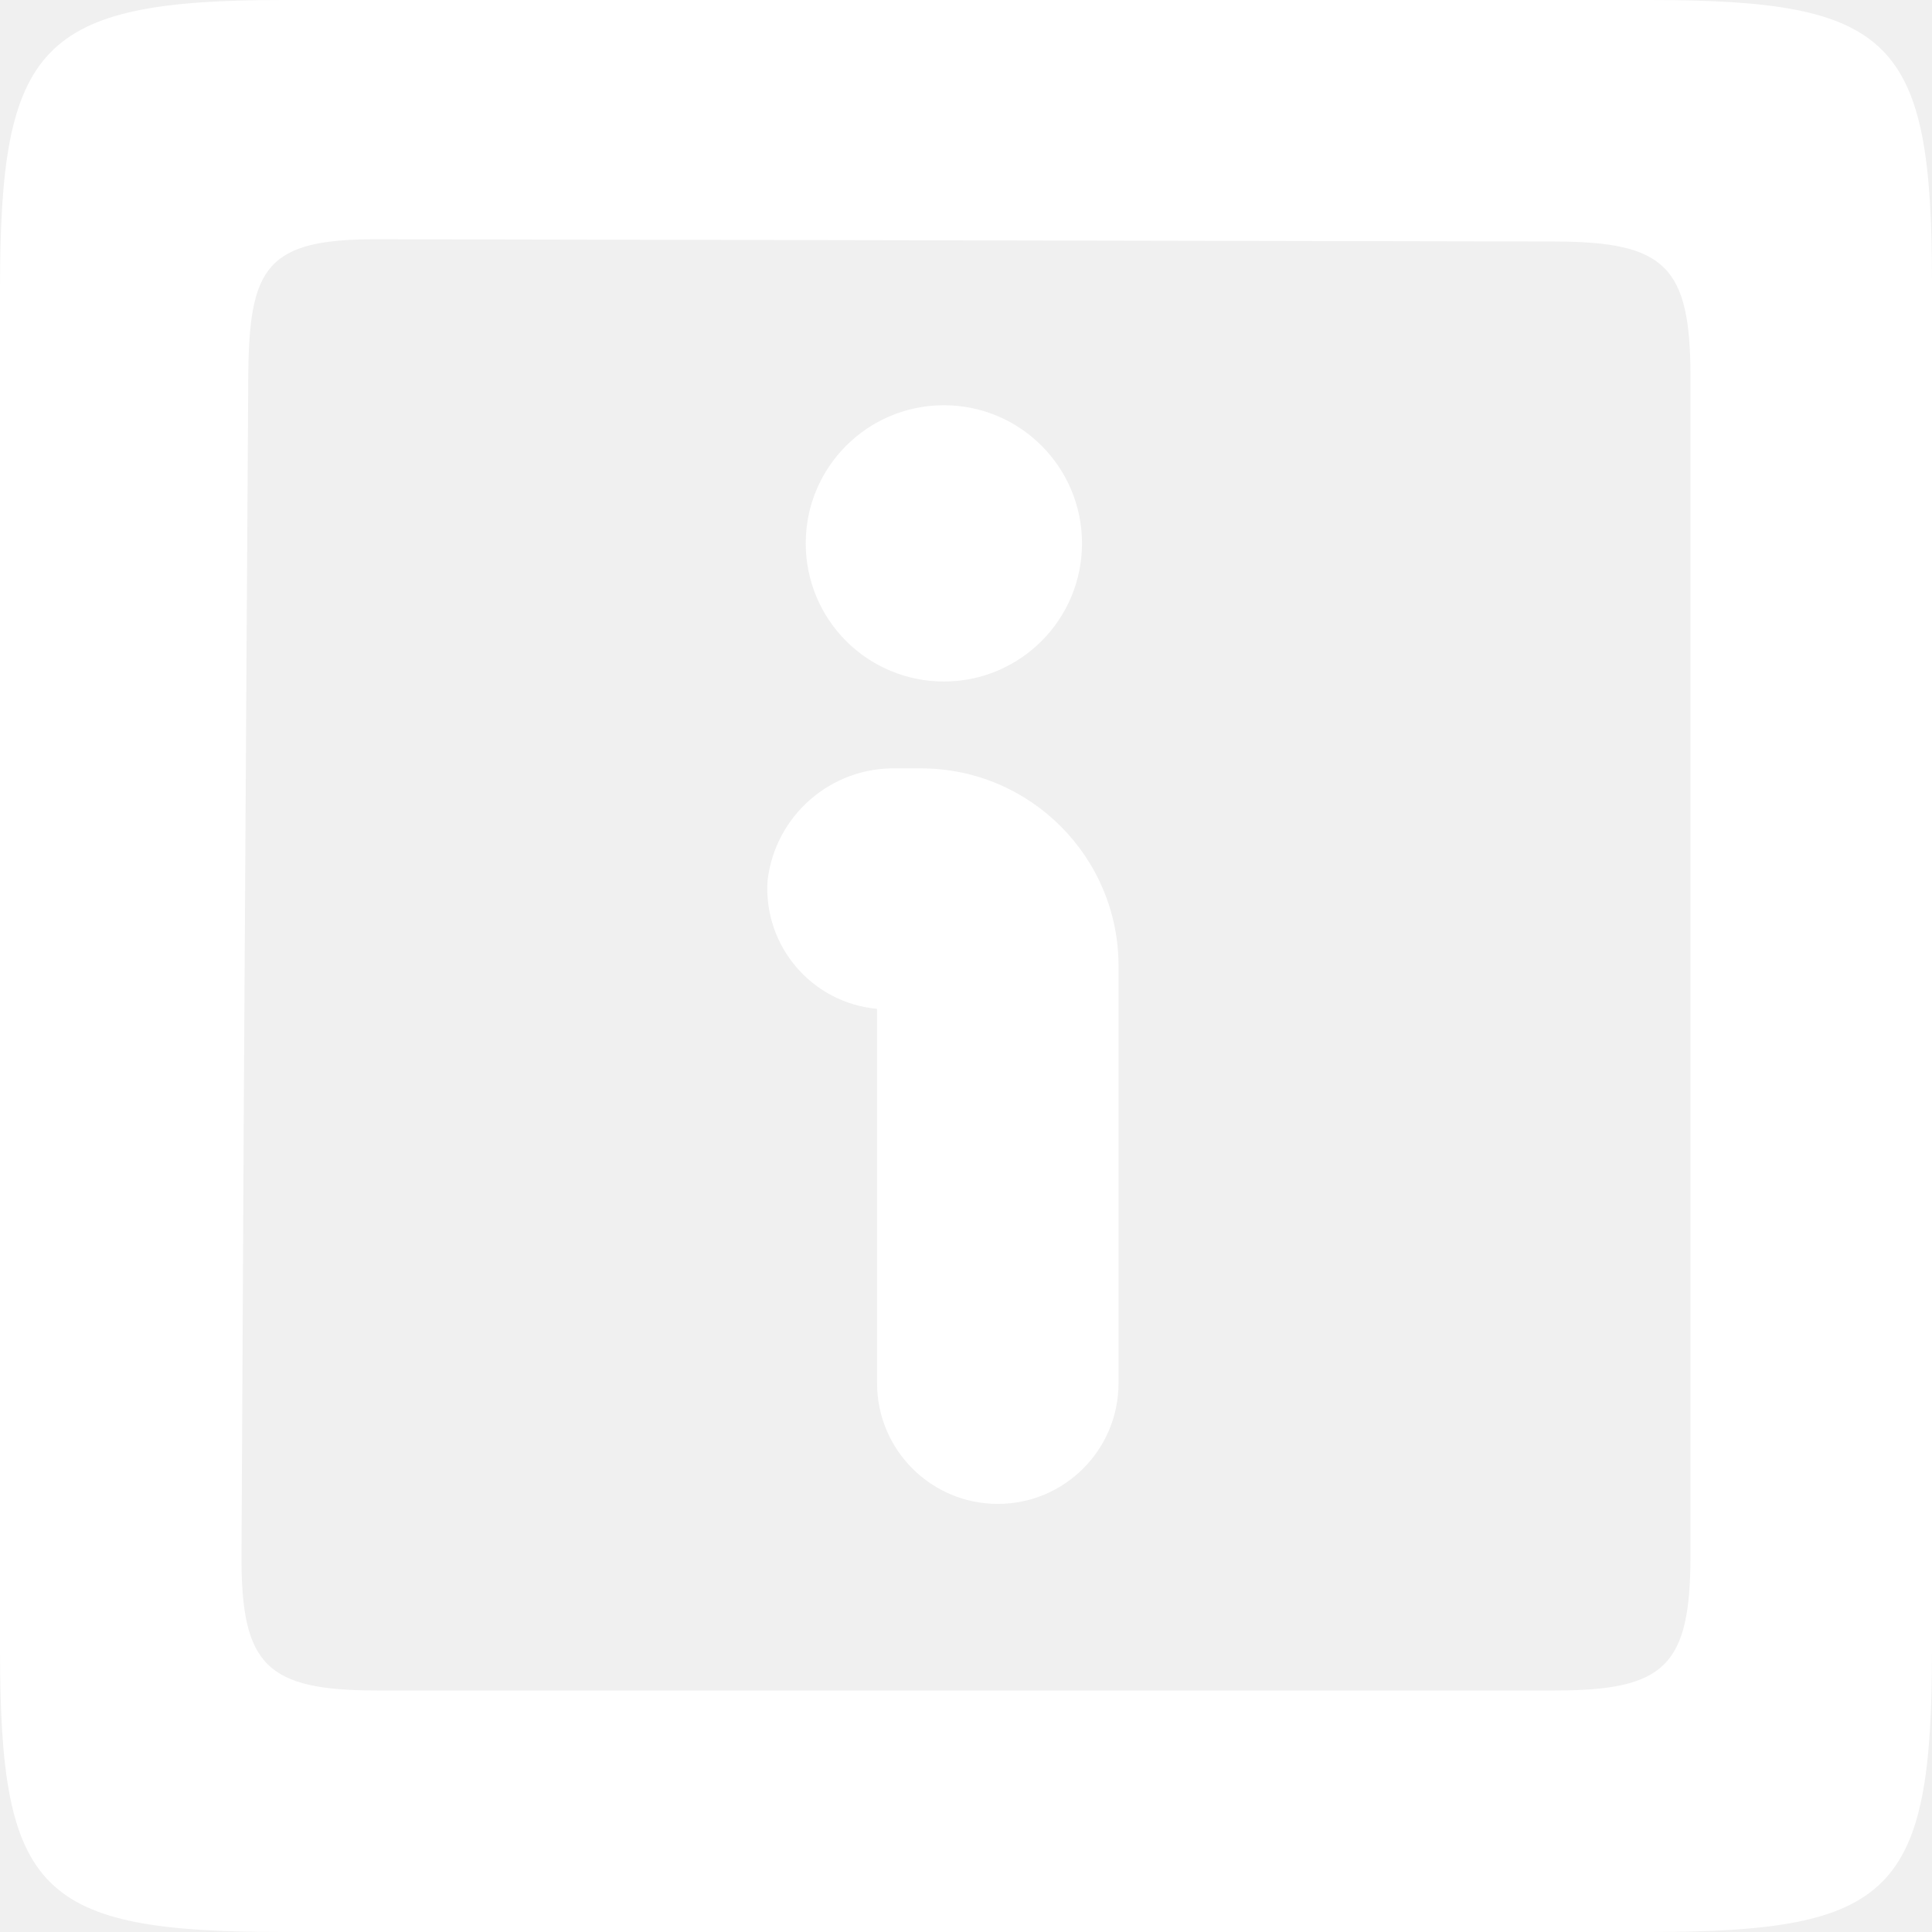
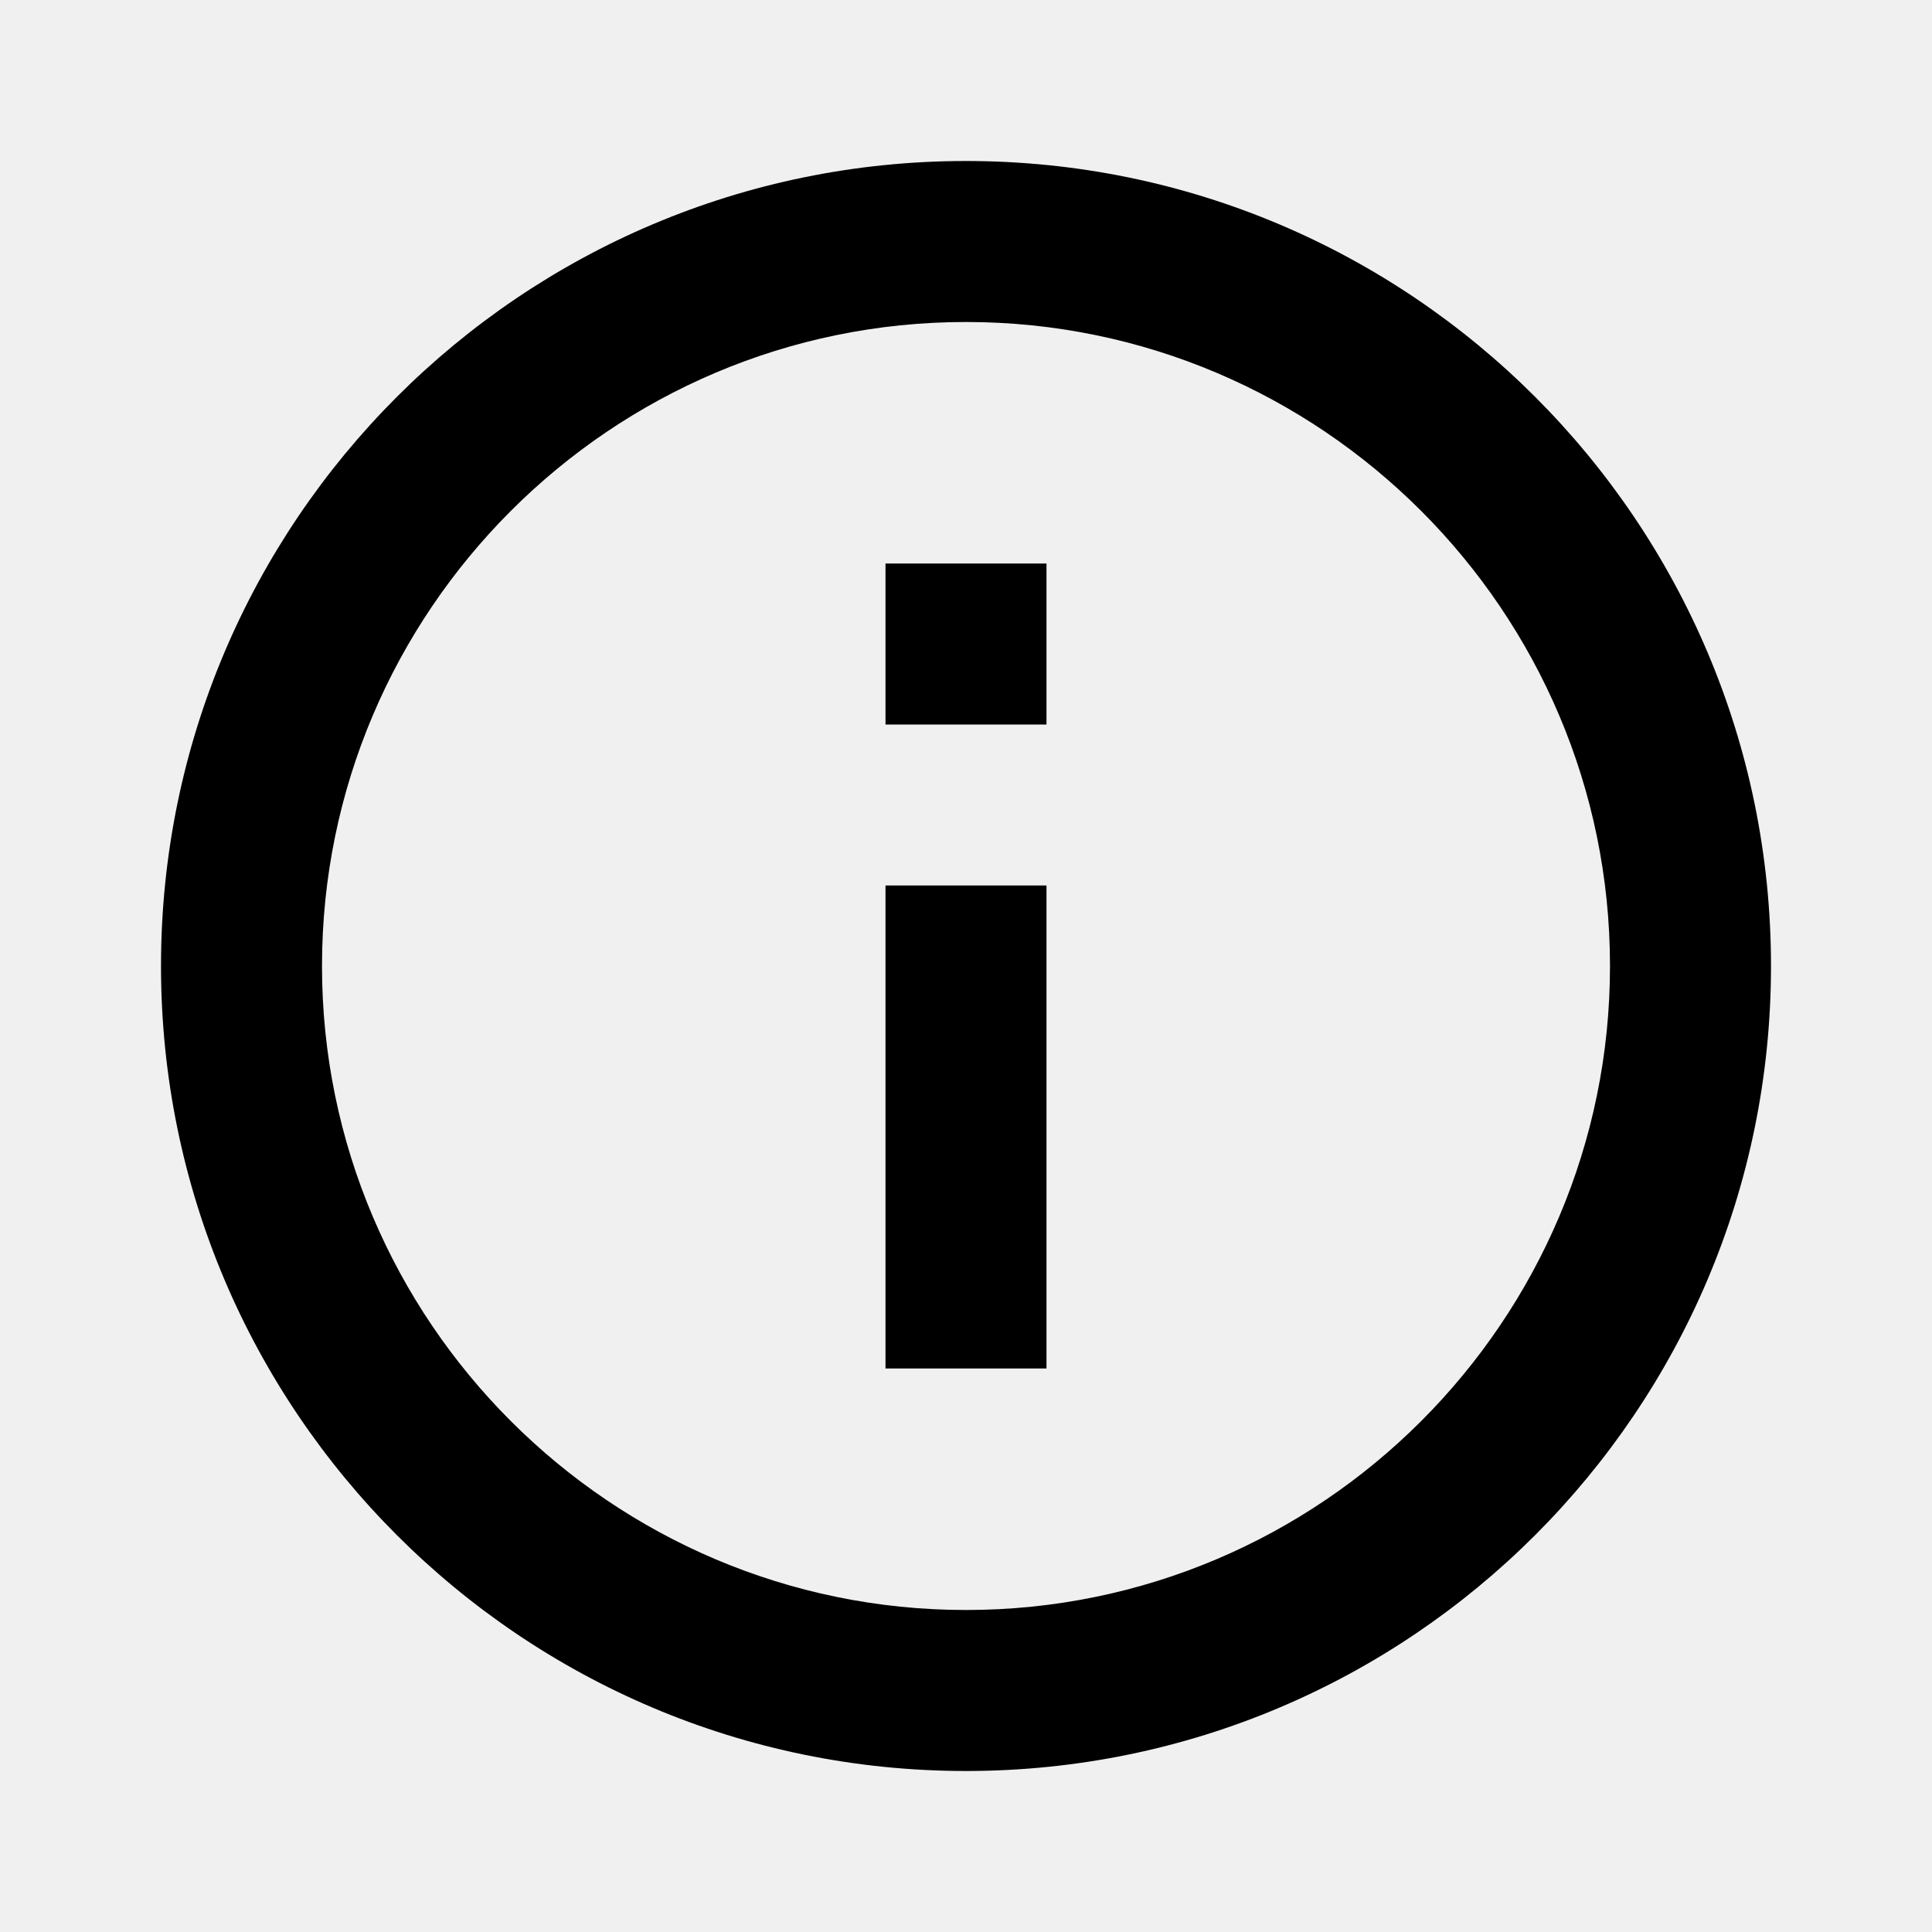
- <svg xmlns="http://www.w3.org/2000/svg" id="Layer_1" data-name="Layer 1" viewBox="0 0 24 24" width="512" height="512" version="1.1">
-   <defs id="defs1" />
-   <path d="m 24,3.516 v 16.969 C 24,23.516 23.517,24 20.484,24 H 3.516 C 0.483,24 0,23.516 0,20.484 c 0,0 0,-3.835 0,-6.651 C 0,11.018 0,3.591 0,3.591 0,0.559 0.483,0 3.516,0 h 16.969 C 23.517,0 24,0.484 24,3.516 Z M 21,4.688 C 21,3.308 20.69,3.003 19.312,3 L 4.688,2.972 C 3.31,2.969 3.092,3.309 3.084,4.688 c 0,0 -0.039,6.125 -0.056,9.188 C 3.018,15.687 3,19.312 3,19.312 2.993,20.691 3.309,21 4.688,21 h 14.625 C 20.691,21 21,20.692 21,19.312 Z" id="path1" style="fill:#ffffff" />
-   <g id="layer6">
-     <path d="m 11.44,9.545 h -0.3 a 1.577,1.577 0 0 0 -1.605,1.393 1.5,1.5 0 0 0 1.36,1.594 v 4.65 a 1.5,1.5 0 0 0 3,0 V 12 a 2.455,2.455 0 0 0 -2.455,-2.455 z" id="path2" style="fill:#ffffff" />
-     <path d="m 11.725,8.466 a 1.716,1.716 0 1 0 -1.716,-1.716 1.715,1.715 0 0 0 1.716,1.716 z" id="path3" style="fill:#ffffff" />
-   </g>
+ <svg xmlns="http://www.w3.org/2000/svg" viewBox="0 0 24 24" width="24" height="24">
+   <path fill="#000" d="M11 7h2v2h-2zm0 4h2v6h-2zm1-9C6.48 2 2 6.48 2 12s4.48 10 10 10 10-4.48 10-10S17.52 2 12 2zm0 18c-4.41 0-8-3.59-8-8s3.59-8 8-8 8 3.59 8 8-3.59 8-8 8z" />
</svg>
